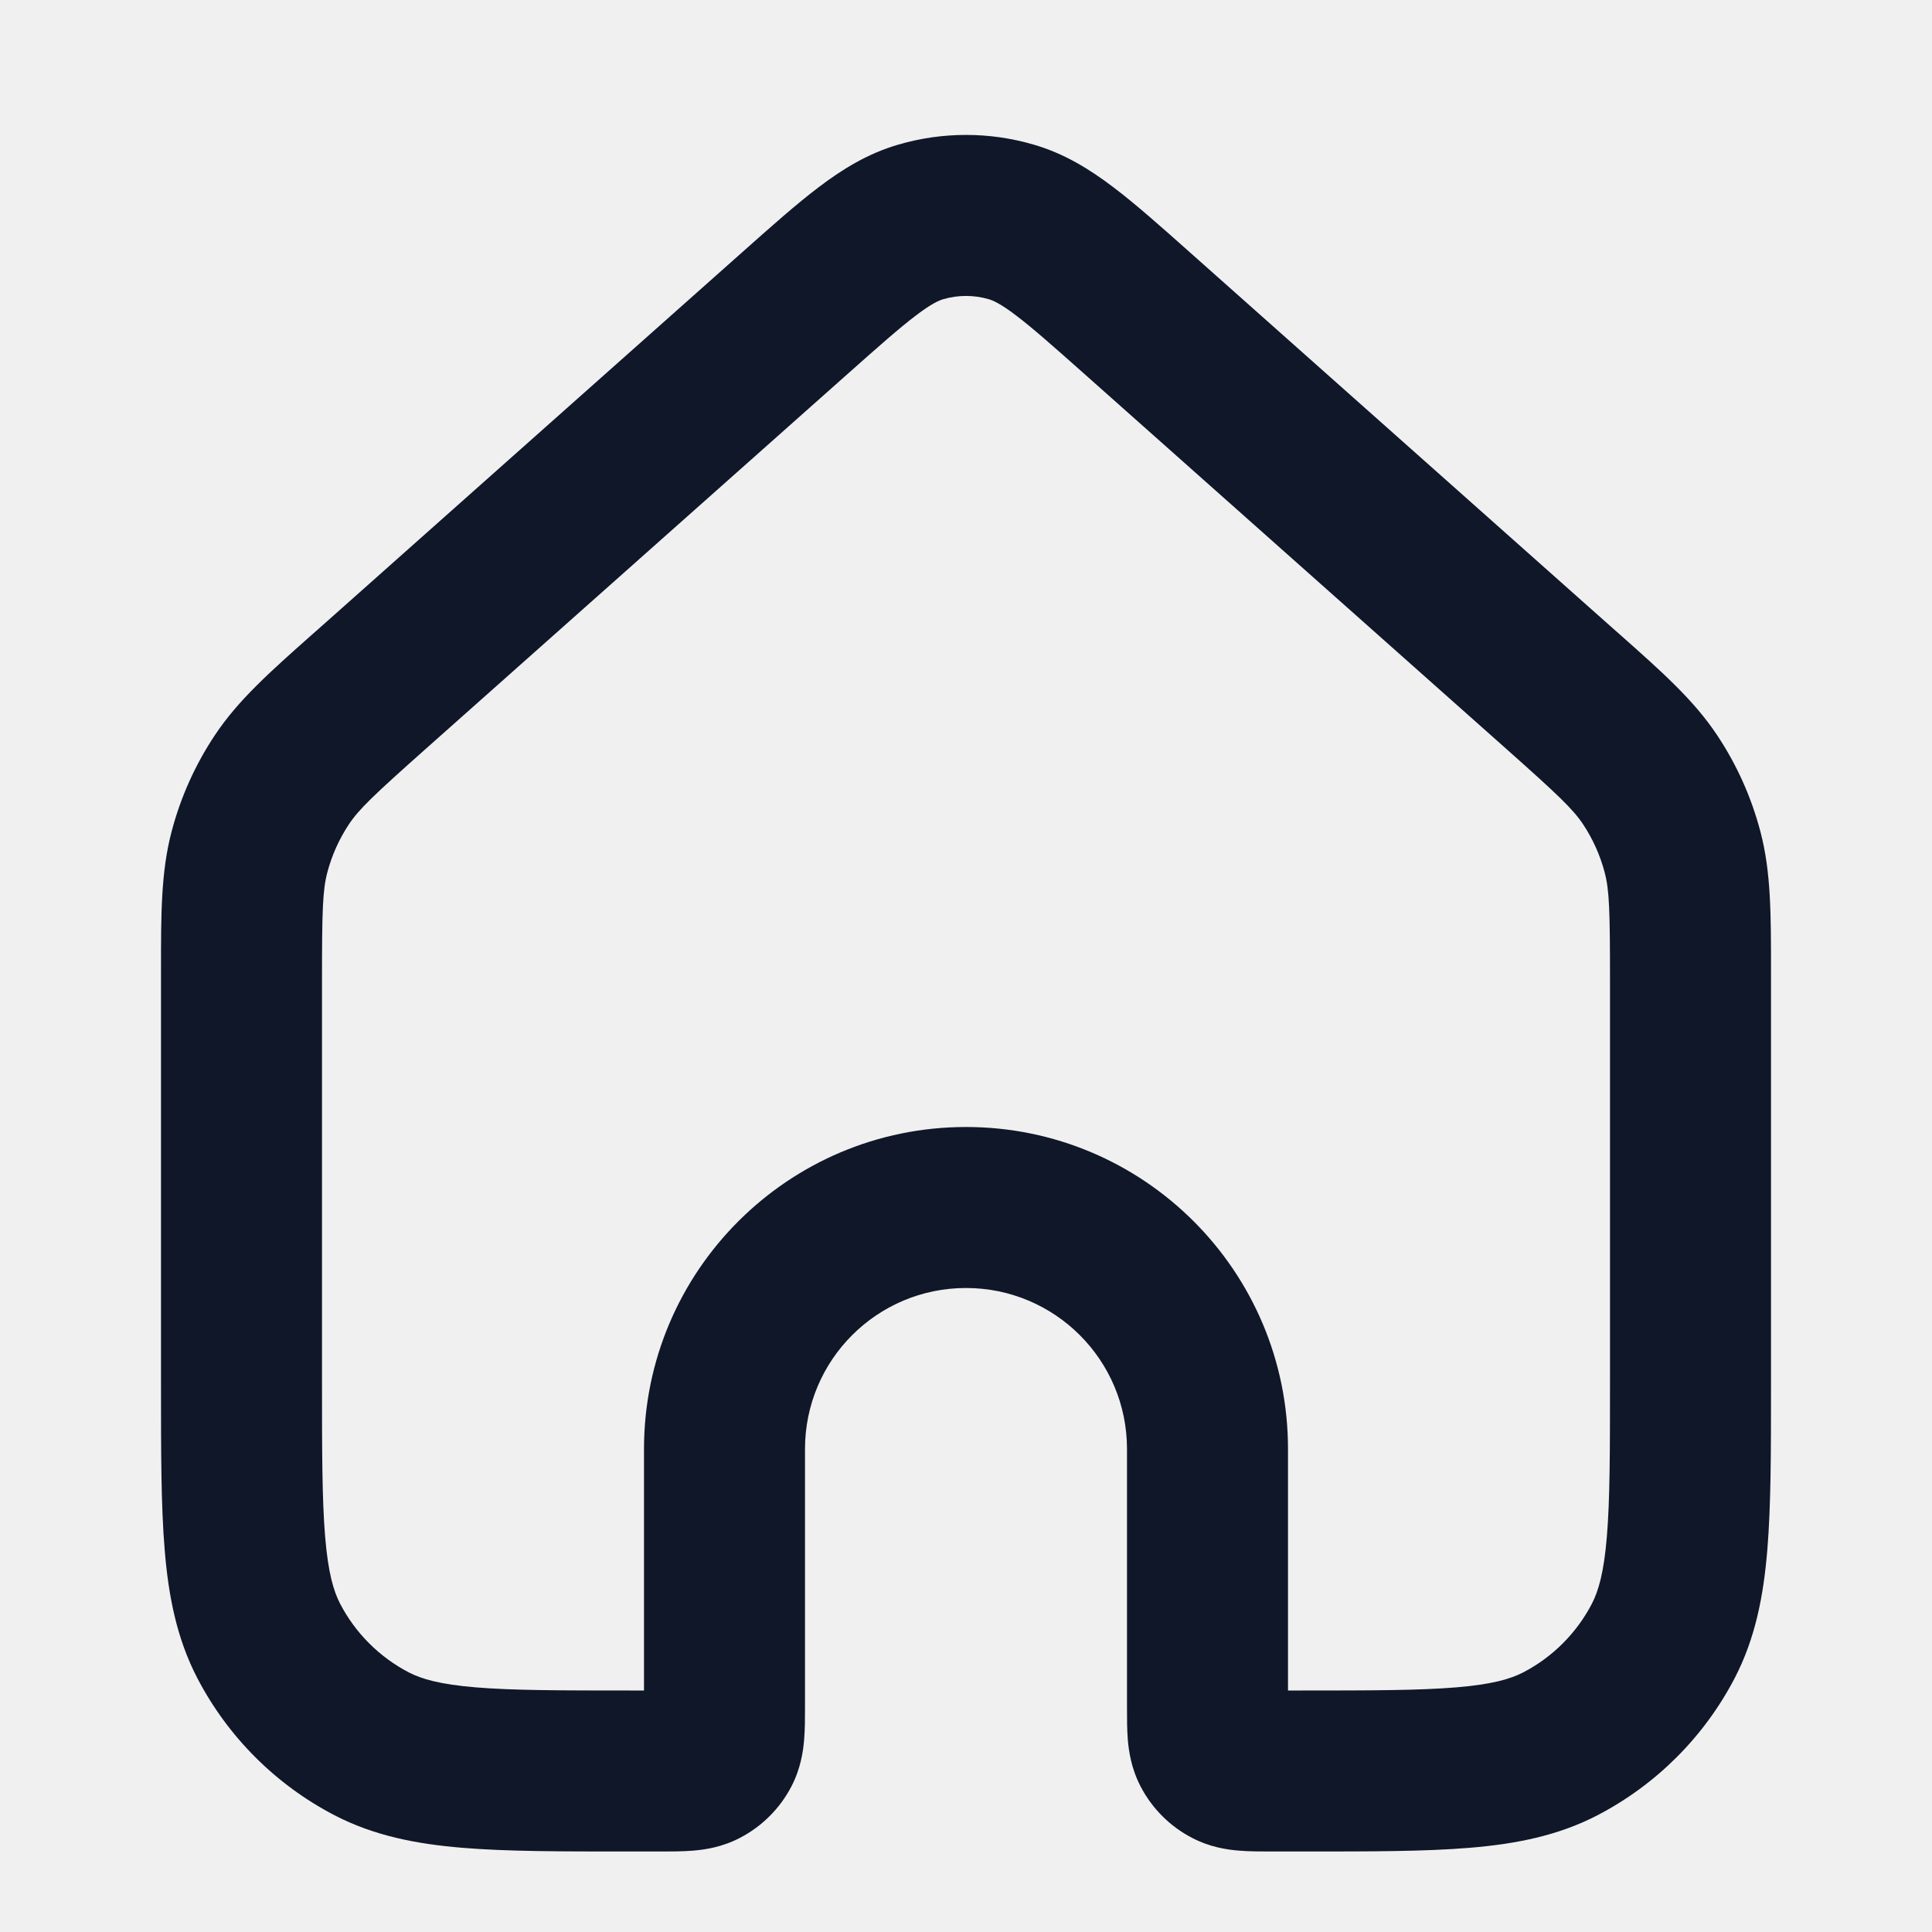
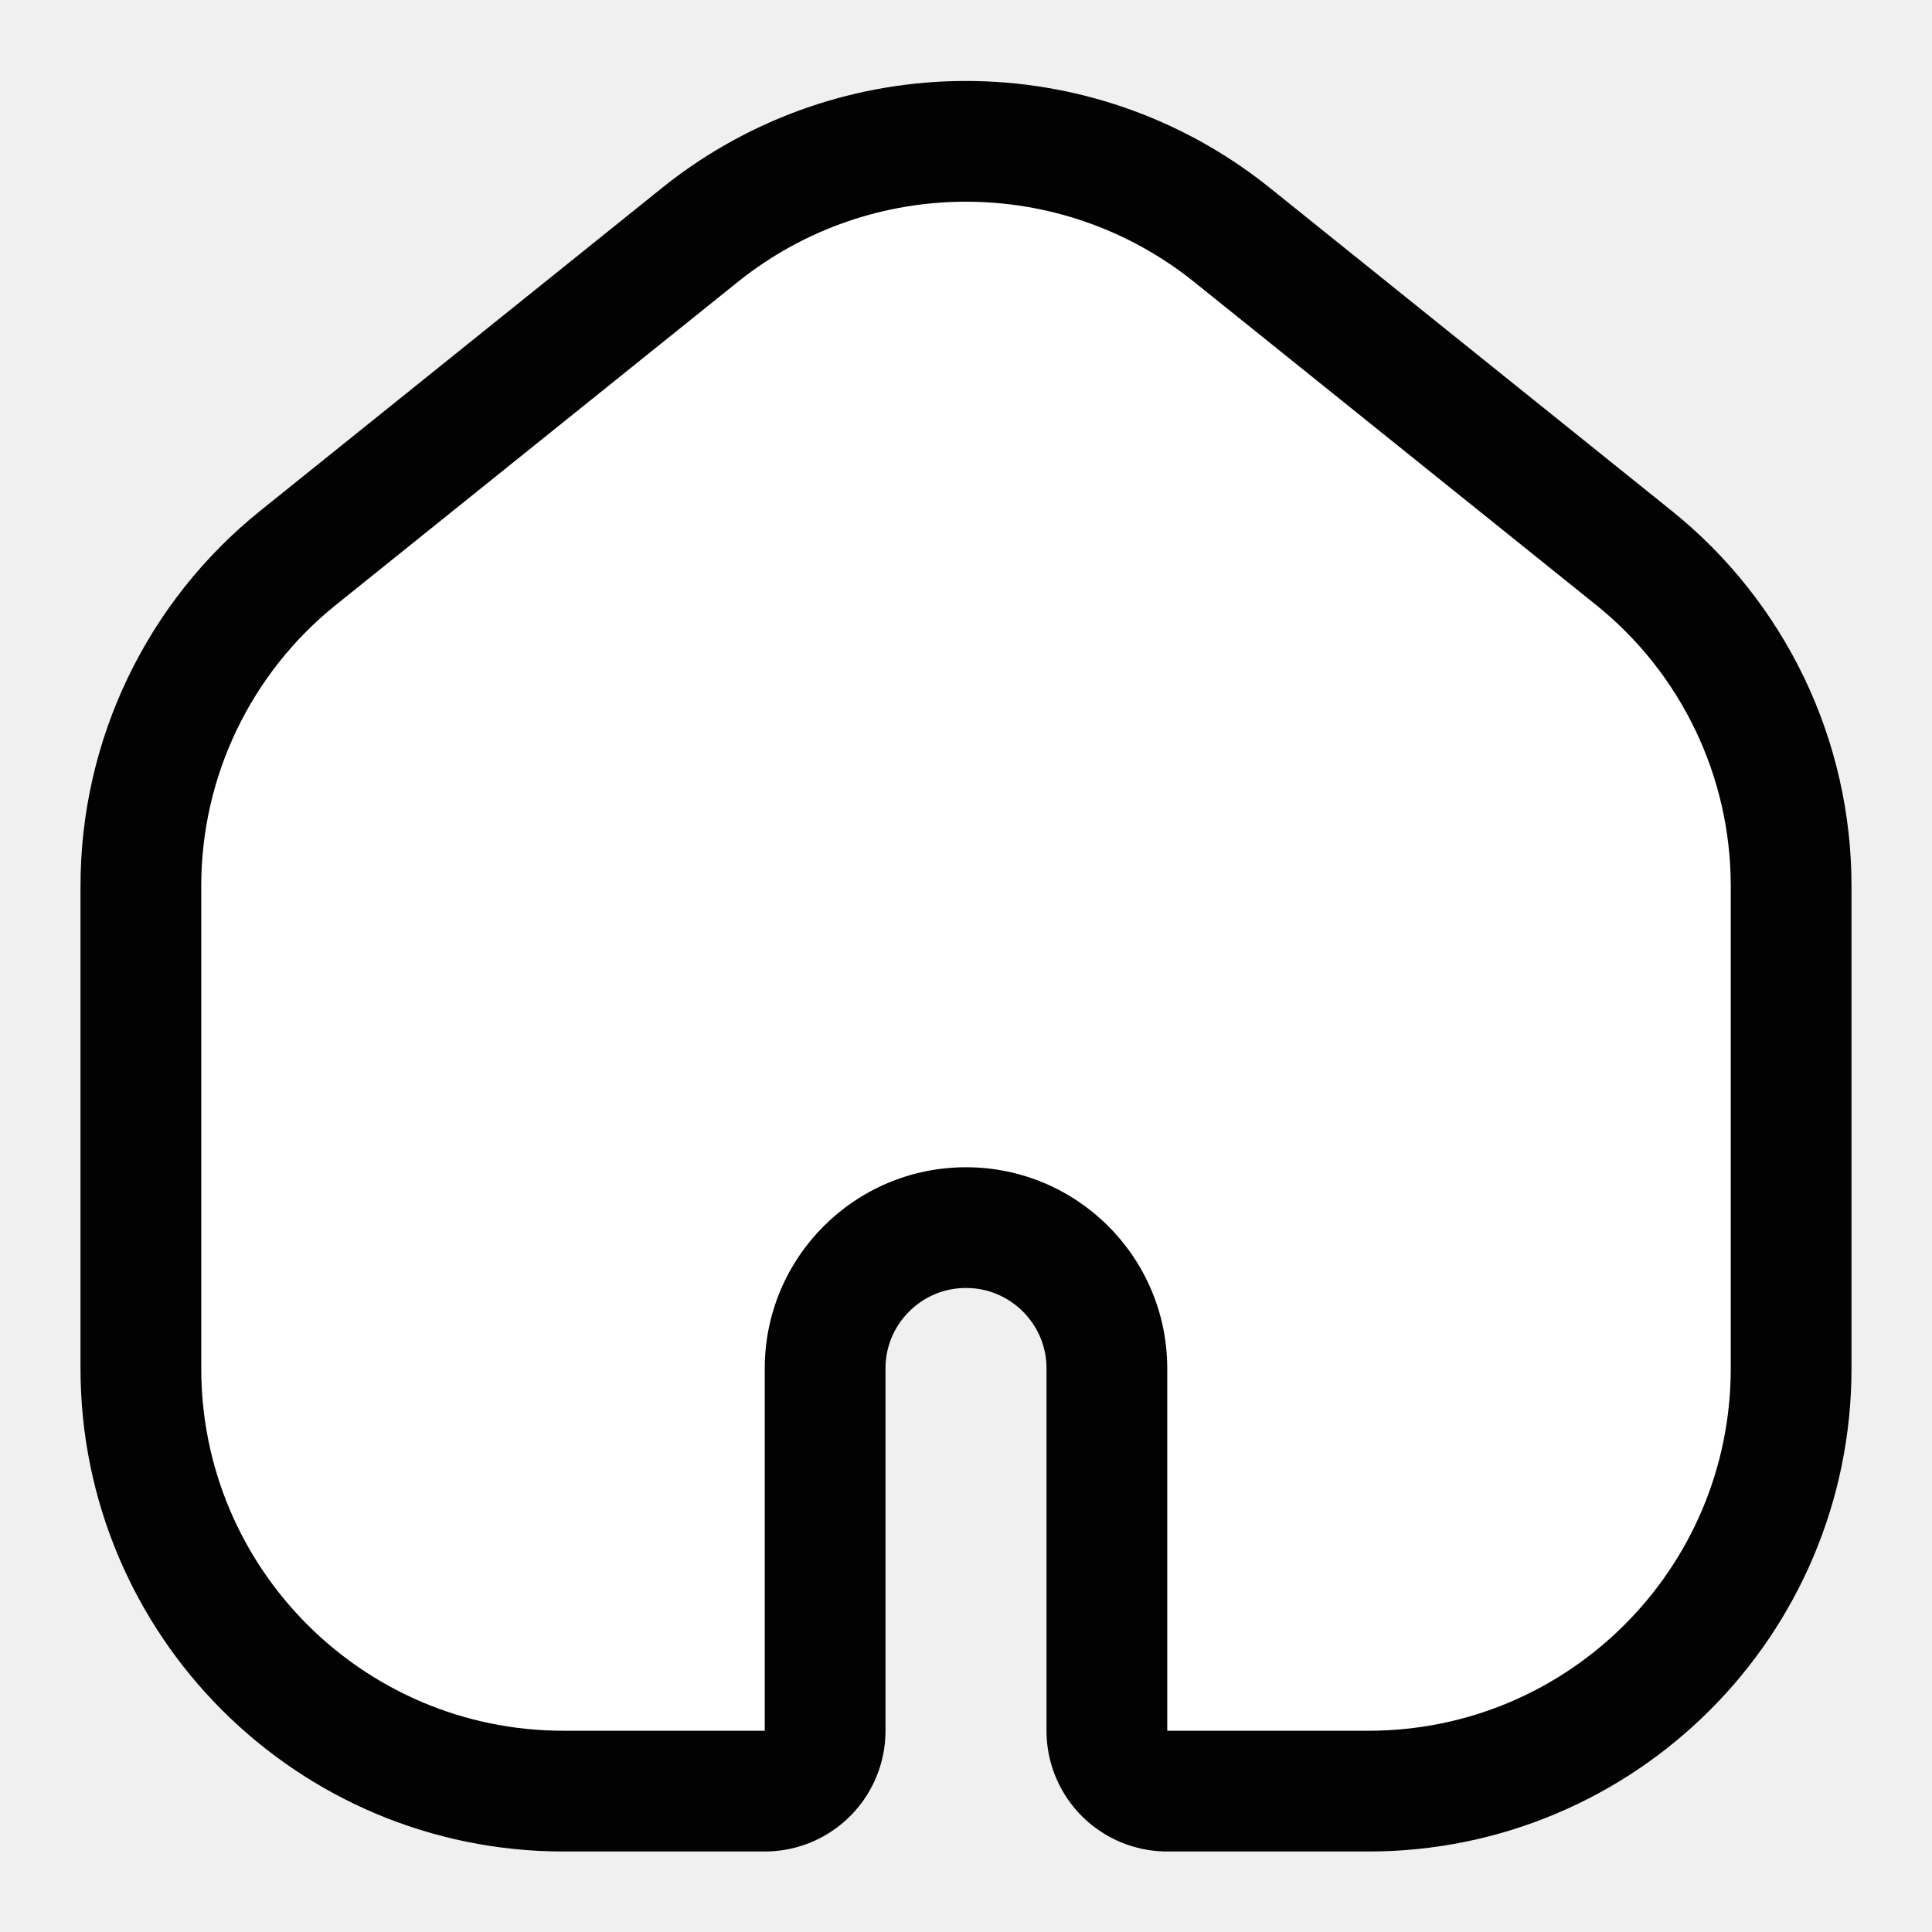
- <svg xmlns="http://www.w3.org/2000/svg" width="800px" height="800px" viewBox="0 0 24 24" fill="none">
-   <path fill-rule="evenodd" clip-rule="evenodd" d="M12.28 3.716C12.097 3.663 11.903 3.663 11.72 3.716C11.668 3.731 11.575 3.769 11.379 3.918C11.172 4.075 10.919 4.299 10.525 4.649L5.285 9.306C4.643 9.877 4.461 10.05 4.334 10.24C4.213 10.423 4.122 10.625 4.066 10.838C4.008 11.059 4 11.309 4 12.169V17.17C4 18.041 4.001 18.633 4.039 19.09C4.076 19.536 4.143 19.763 4.225 19.922C4.415 20.287 4.713 20.585 5.078 20.775C5.237 20.857 5.464 20.924 5.909 20.961C6.367 20.999 6.959 21 7.83 21H8V18C8 15.791 9.791 14 12 14C14.209 14 16 15.791 16 18V21H16.17C17.041 21 17.633 20.999 18.09 20.961C18.536 20.924 18.763 20.857 18.922 20.775C19.287 20.585 19.585 20.287 19.775 19.922C19.857 19.763 19.924 19.536 19.961 19.09C19.999 18.633 20 18.041 20 17.17V12.169C20 11.309 19.992 11.059 19.934 10.838C19.878 10.625 19.787 10.423 19.666 10.24C19.539 10.05 19.357 9.877 18.715 9.306L13.475 4.649C13.081 4.299 12.828 4.075 12.621 3.918C12.425 3.769 12.332 3.731 12.28 3.716ZM11.161 1.796C11.709 1.636 12.291 1.636 12.839 1.796C13.219 1.906 13.534 2.101 13.828 2.324C14.105 2.533 14.417 2.811 14.776 3.13L20.043 7.812C20.072 7.837 20.099 7.862 20.127 7.886C20.649 8.349 21.043 8.699 21.331 9.133C21.575 9.499 21.756 9.903 21.868 10.329C22.001 10.832 22 11.359 22 12.057C22 12.094 22 12.131 22 12.169V17.212C22 18.03 22 18.706 21.954 19.256C21.907 19.827 21.805 20.352 21.55 20.844C21.17 21.575 20.574 22.17 19.844 22.55C19.352 22.805 18.827 22.907 18.256 22.954C17.706 23 17.03 23 16.212 23H15.805C15.797 23 15.789 23 15.781 23C15.66 23 15.516 23 15.388 22.989C15.241 22.977 15.029 22.946 14.809 22.831C14.534 22.689 14.311 22.465 14.169 22.192C14.054 21.971 14.023 21.759 14.01 21.612C14 21.484 14 21.34 14 21.218L14 18C14 16.895 13.104 16 12 16C10.895 16 10 16.895 10 18L10 21.218C10 21.34 10 21.484 9.989 21.612C9.977 21.759 9.946 21.971 9.831 22.192C9.689 22.465 9.465 22.689 9.191 22.831C8.971 22.946 8.759 22.977 8.612 22.989C8.484 23 8.34 23 8.218 23C8.211 23 8.203 23 8.195 23H7.788C6.969 23 6.294 23 5.744 22.954C5.173 22.907 4.648 22.805 4.156 22.55C3.425 22.17 2.83 21.575 2.45 20.844C2.195 20.352 2.093 19.827 2.046 19.256C2 18.706 2 18.03 2 17.212L2 12.169C2 12.131 2 12.094 2 12.057C2 11.359 1.999 10.832 2.132 10.329C2.244 9.903 2.425 9.499 2.669 9.133C2.957 8.699 3.351 8.349 3.873 7.886C3.9 7.862 3.928 7.837 3.957 7.812L9.224 3.13C9.583 2.811 9.895 2.533 10.172 2.324C10.466 2.101 10.781 1.906 11.161 1.796Z" fill="#0F1729" />
+ <svg xmlns="http://www.w3.org/2000/svg" width="800px" height="800px" viewBox="0 0 24 24" id="magicoon-Filled" fill="#000000">
+   <g id="SVGRepo_bgCarrier" stroke-width="0" />
+   <g id="SVGRepo_tracerCarrier" stroke-linecap="round" stroke-linejoin="round" stroke="#030202" stroke-width="3">
+     <defs>
+       <style>.cls-1{fill:#ffffff;}</style>
+     </defs>
+     <g id="home-Filled">
+       <path id="home-Filled-2" data-name="home-Filled" class="cls-1" d="M21.5,11.01V17A4.5,4.5,0,0,1,17,21.5H14.5V17a2.5,2.5,0,0,0-5,0V21.5H7A4.5,4.5,0,0,1,2.5,17V11.01a4.477,4.477,0,0,1,1.678-3.5l5-4.018a4.529,4.529,0,0,1,5.643,0l5,4.018A4.475,4.475,0,0,1,21.5,11.01Z" />
+     </g>
+   </g>
+   <g id="SVGRepo_iconCarrier">
+     <defs>
+       <style>.cls-1{fill:#ffffff;}</style>
+     </defs>
+     <g id="home-Filled">
+       <path id="home-Filled-2" data-name="home-Filled" class="cls-1" d="M21.5,11.01V17A4.5,4.5,0,0,1,17,21.5H14.5V17a2.5,2.5,0,0,0-5,0V21.5H7A4.5,4.5,0,0,1,2.5,17V11.01a4.477,4.477,0,0,1,1.678-3.5l5-4.018a4.529,4.529,0,0,1,5.643,0l5,4.018A4.475,4.475,0,0,1,21.5,11.01Z" />
+     </g>
+   </g>
</svg>
